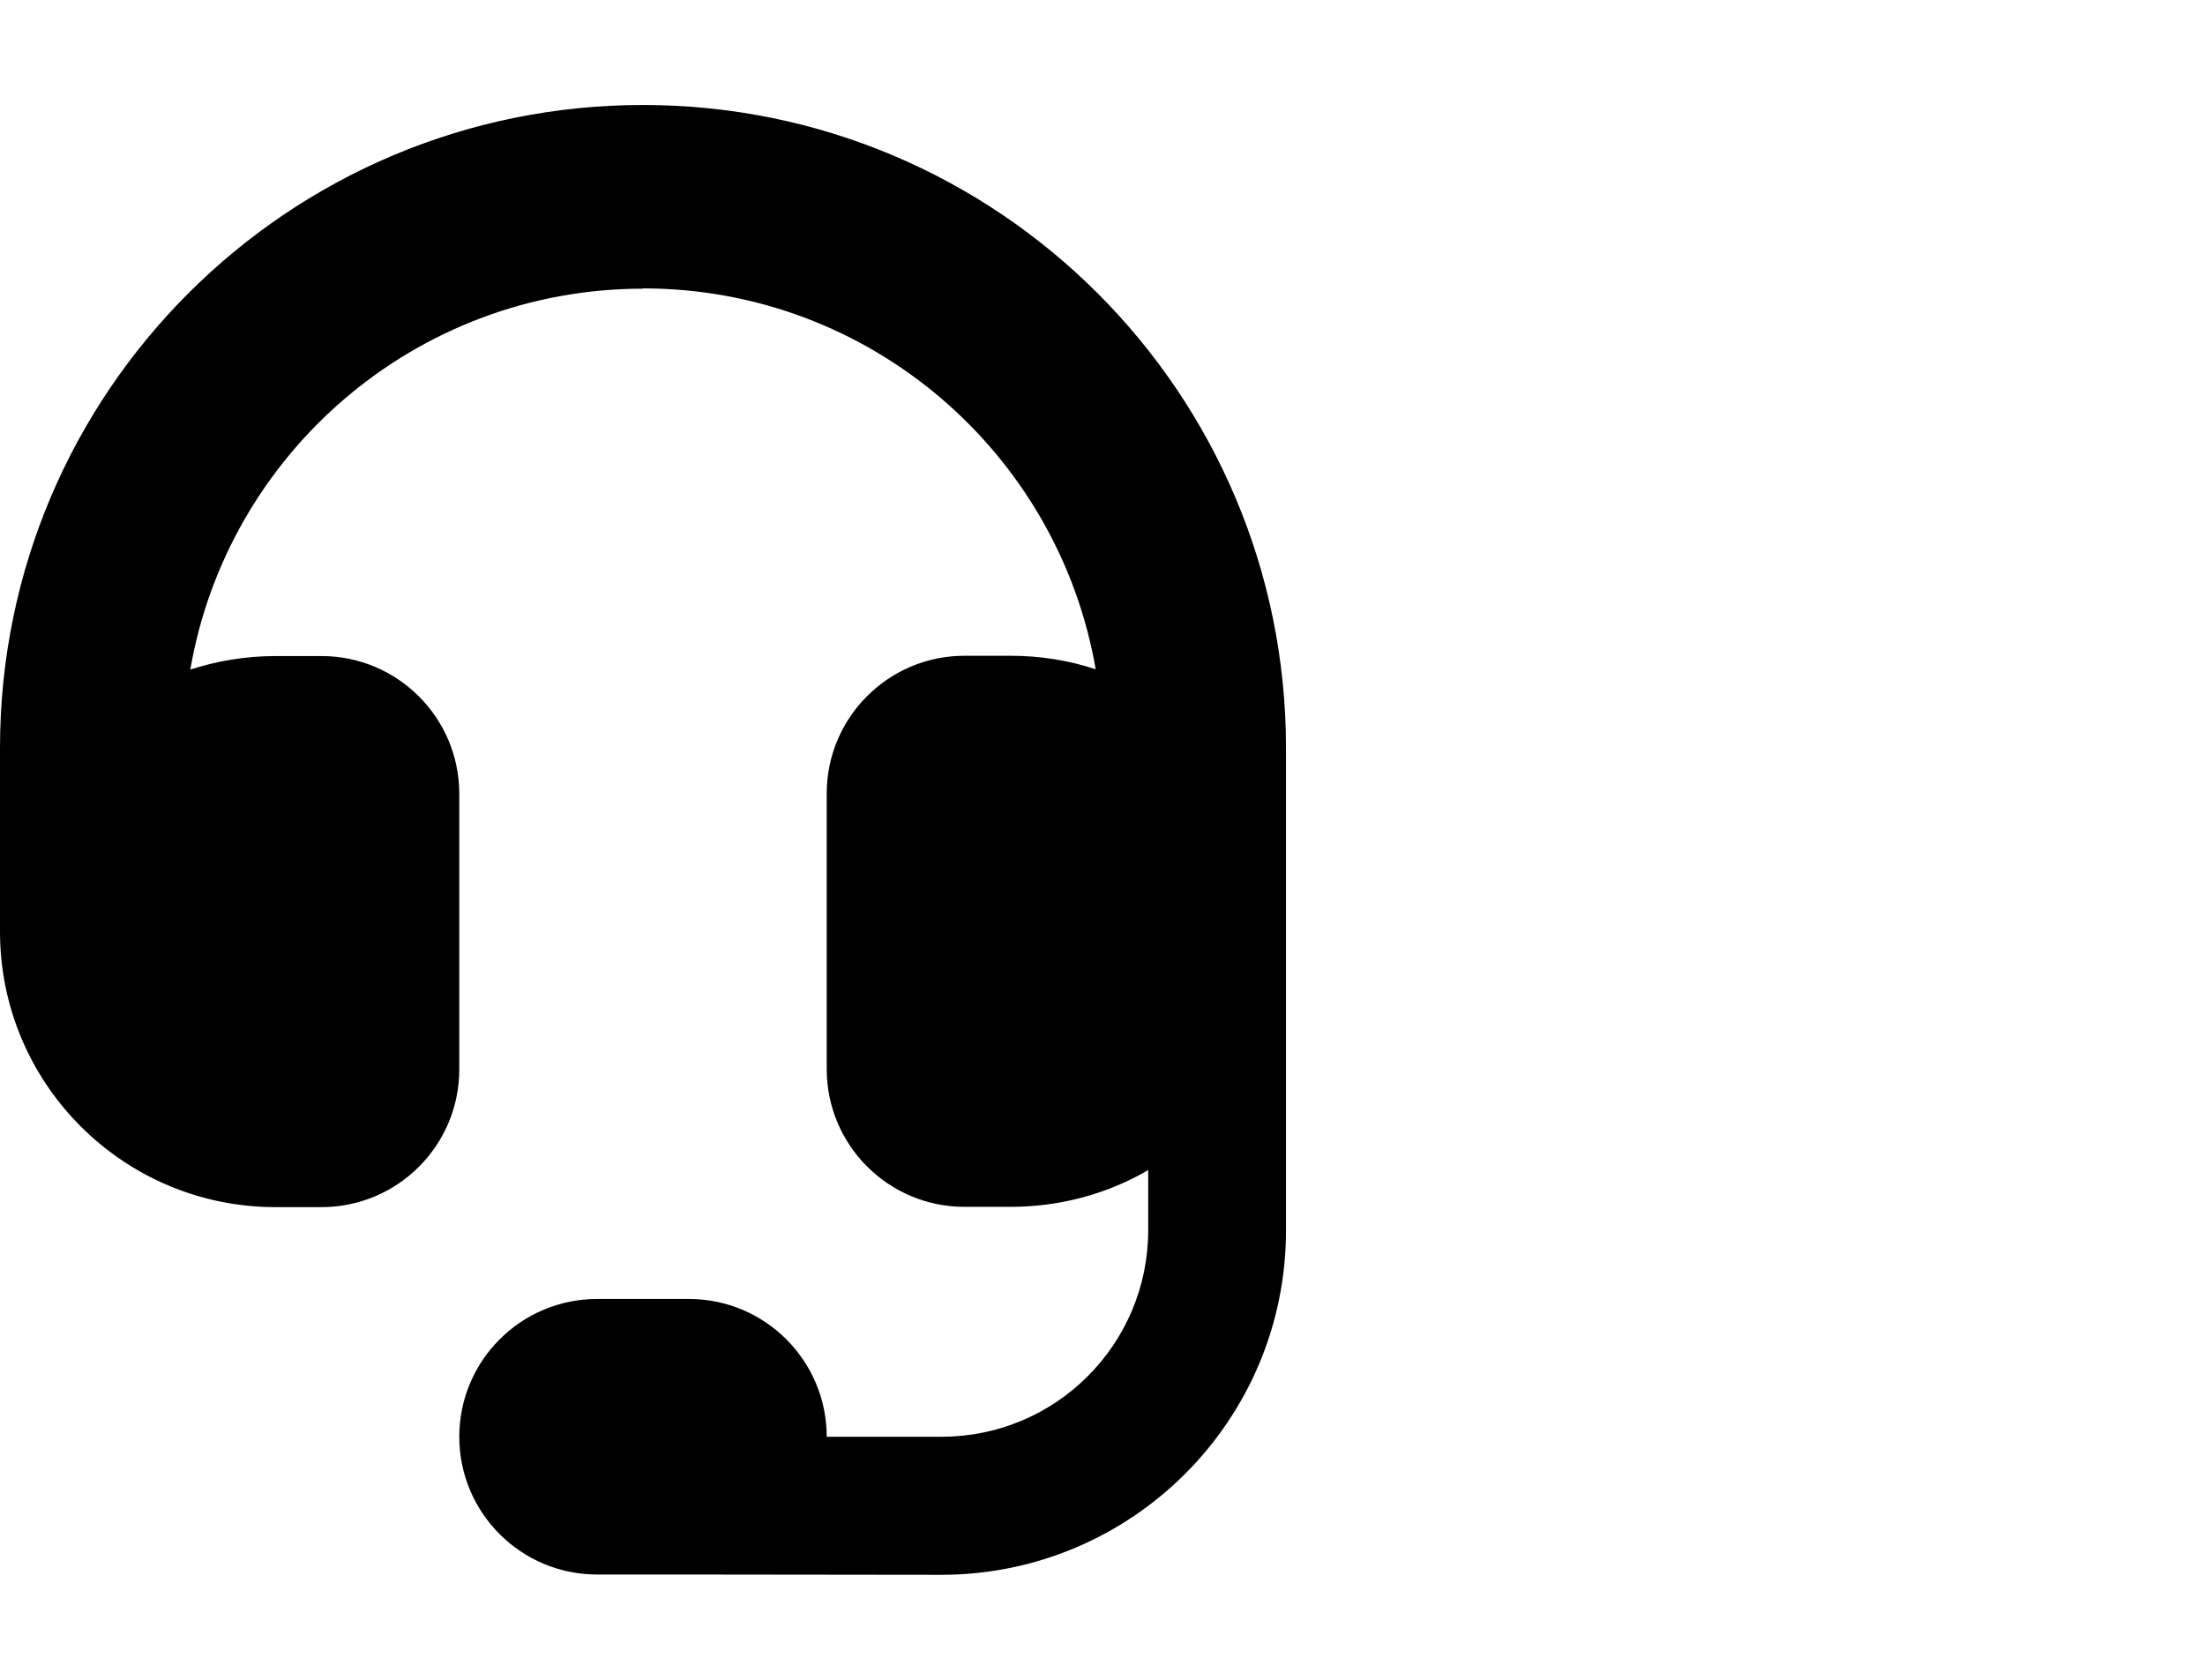
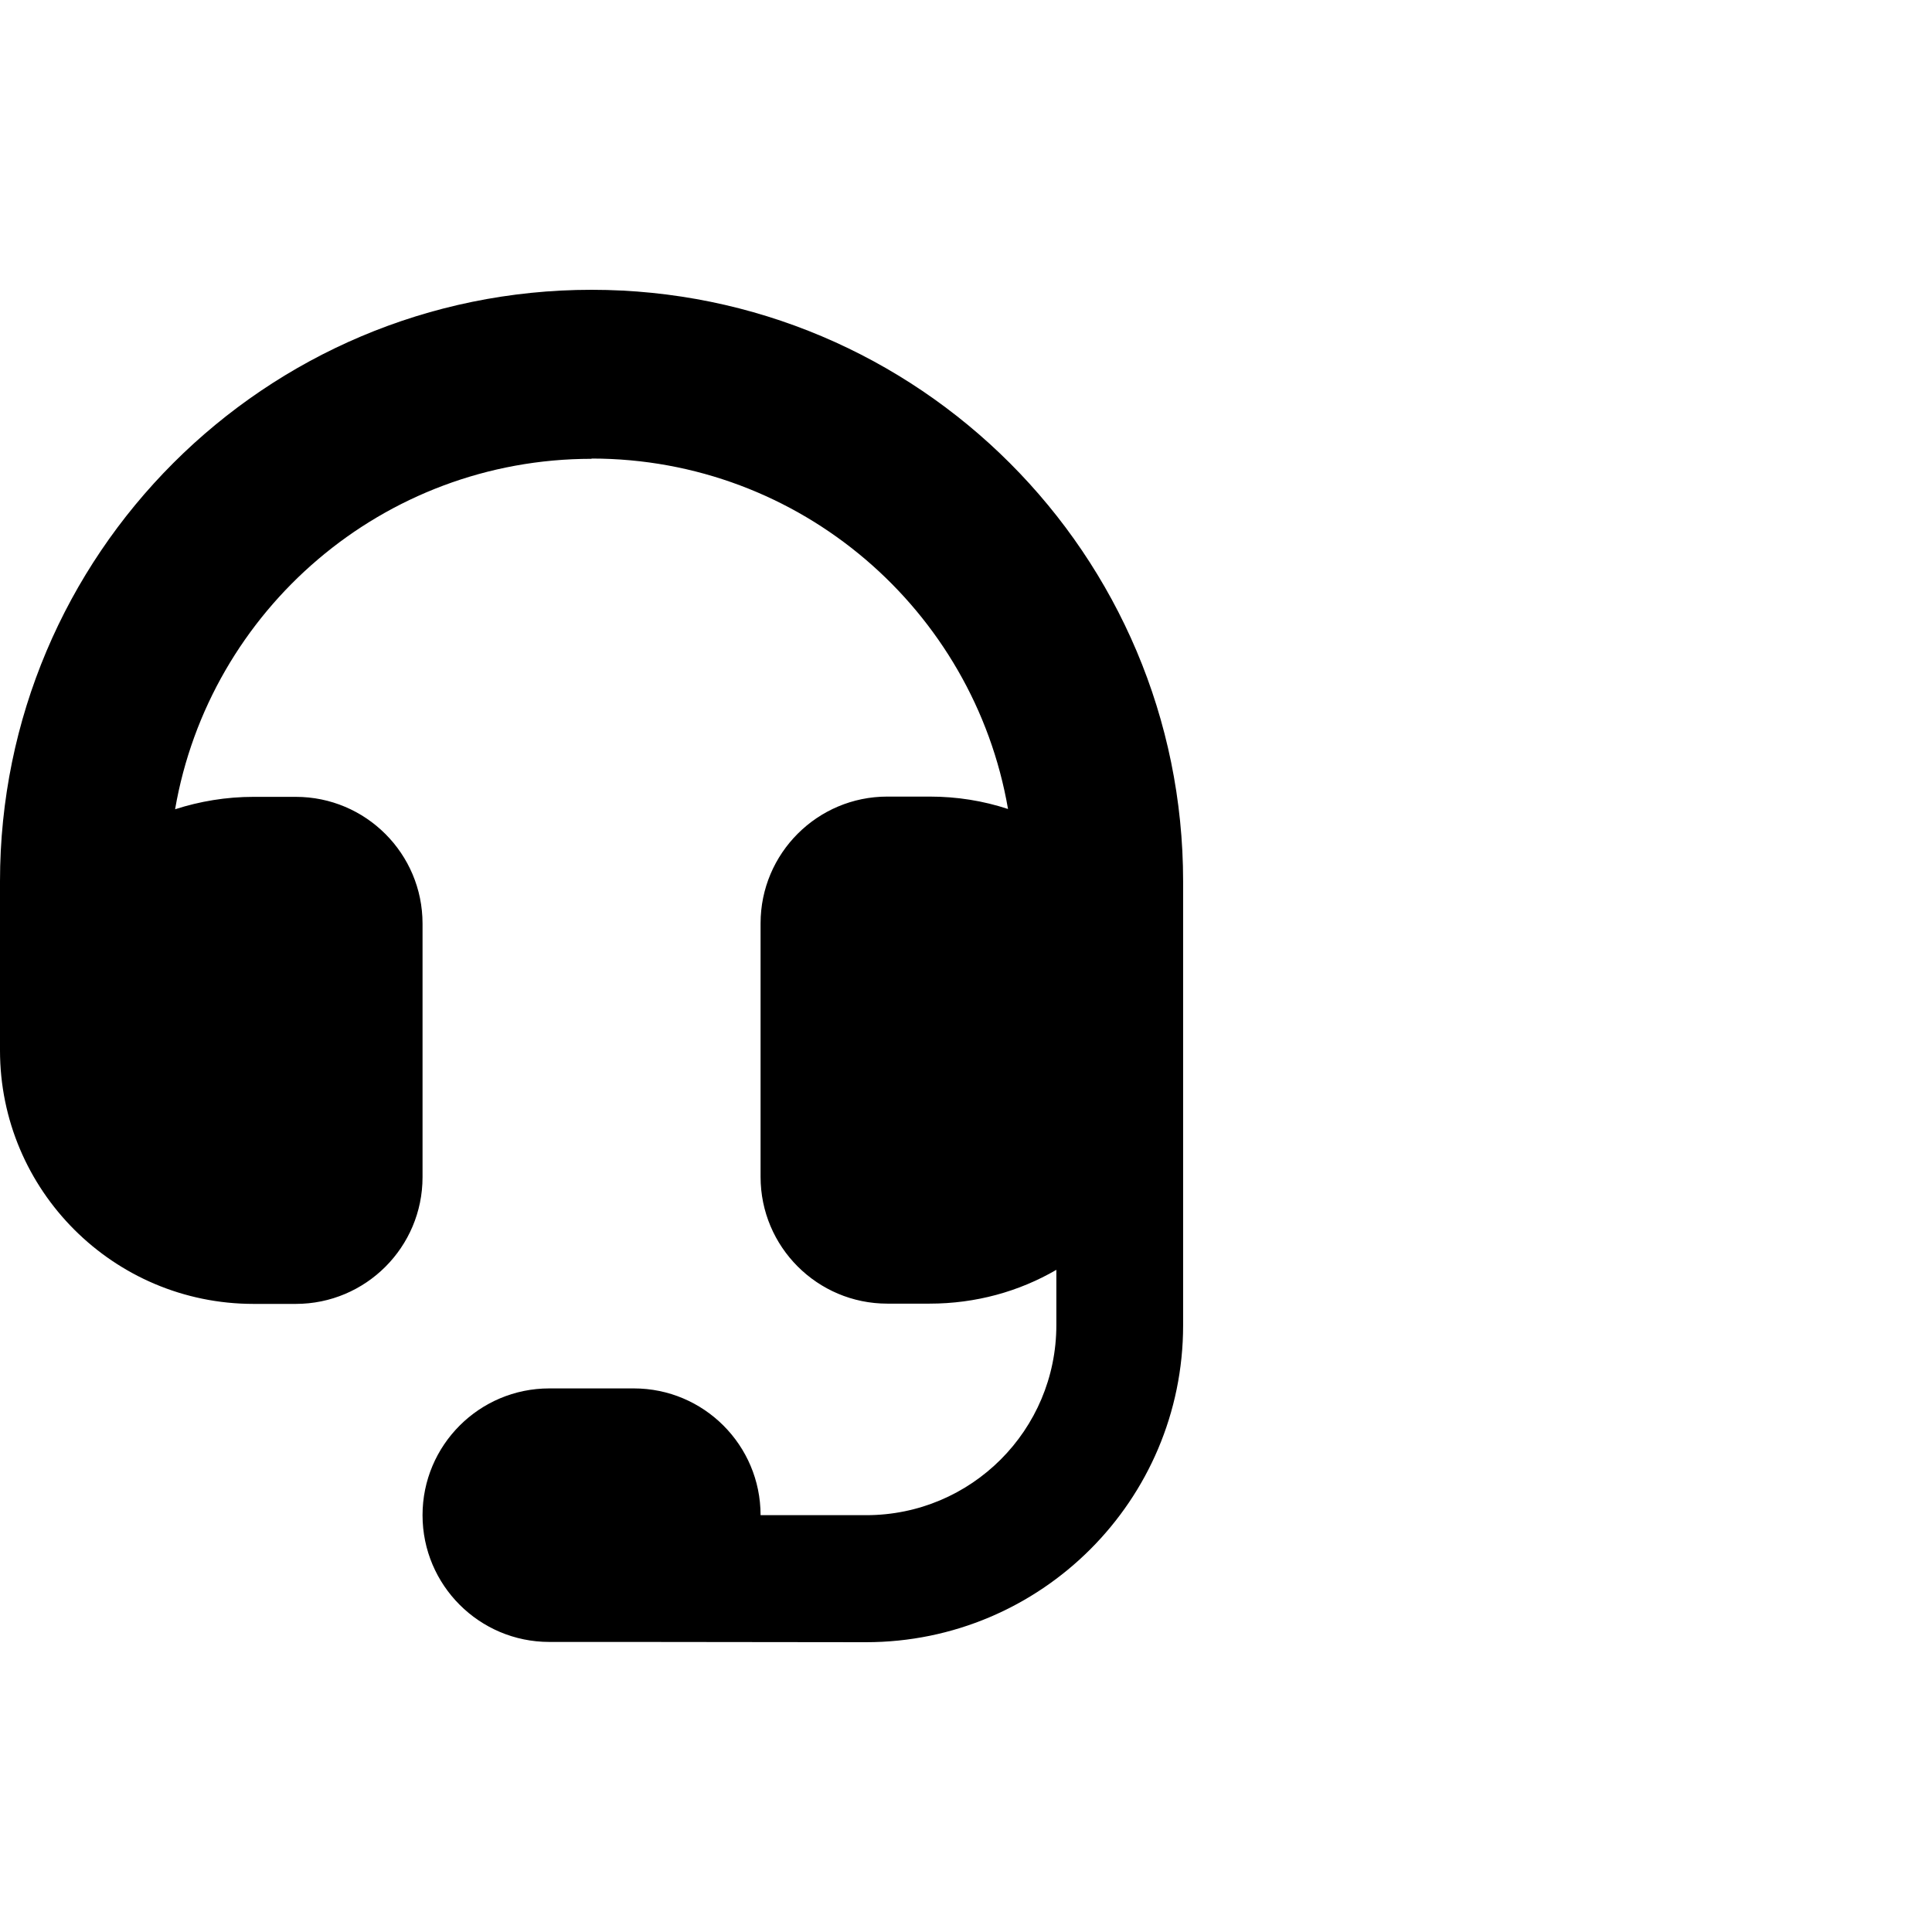
- <svg xmlns="http://www.w3.org/2000/svg" viewBox="0 0 840 640" version="1.1" id="svg1" width="840" height="640">
+ <svg xmlns="http://www.w3.org/2000/svg" viewBox="0 0 640 640" version="1.1" id="svg1" width="640" height="640">
  <defs id="defs1" />
-   <path d="m 244.952,109.986 c -86.389,0 -158.235,62.66 -172.451,145.112 10.17,-3.281 21.105,-5.14 32.478,-5.14 h 17.497 c 28.979,0 52.49,23.511 52.49,52.49 v 104.979 c 0,28.979 -23.511,52.49 -52.49,52.49 H 104.979 C 47.022,459.918 0,412.896 0,354.938 V 284.952 C 0,149.682 109.682,40 244.952,40 380.223,40 489.904,149.682 489.904,284.952 V 468.776 C 489.904,541.277 431.072,600 358.571,600 l -96.122,-0.109 h -34.993 c -28.979,0 -52.49,-23.511 -52.49,-52.49 0,-28.979 23.511,-52.49 52.49,-52.49 h 34.993 c 28.979,0 52.49,23.511 52.49,52.49 v 0 h 43.741 c 43.523,0 78.735,-35.212 78.735,-78.735 v -22.855 c -15.419,8.967 -33.353,13.997 -52.49,13.997 h -17.497 c -28.979,0 -52.49,-23.511 -52.49,-52.49 v -104.98 c 0,-28.979 23.511,-52.49 52.49,-52.49 h 17.497 c 11.373,0 22.199,1.75 32.478,5.14 C 403.187,172.646 331.451,109.877 244.952,109.877 Z" id="path1" style="stroke-width:1.094" />
+   <path d="m 195.962,151.989 c -69.112,0 -126.588,50.128 -137.961,116.09 8.136,-2.624 16.884,-4.112 25.982,-4.112 h 13.997 c 23.183,0 41.992,18.809 41.992,41.992 v 83.984 c 0,23.183 -18.809,41.992 -41.992,41.992 H 83.984 C 37.618,431.934 0,394.317 0,347.951 V 291.962 C 0,183.745 87.745,96 195.962,96 304.178,96 391.923,183.745 391.923,291.962 V 439.021 C 391.923,497.022 344.858,544 286.856,544 l -76.898,-0.087 h -27.995 c -23.183,0 -41.992,-18.809 -41.992,-41.992 0,-23.183 18.809,-41.992 41.992,-41.992 h 27.995 c 23.183,0 41.992,18.809 41.992,41.992 v 0 h 34.993 c 34.818,0 62.988,-28.169 62.988,-62.988 v -18.284 c -12.335,7.174 -26.682,11.198 -41.992,11.198 h -13.997 c -23.183,0 -41.992,-18.809 -41.992,-41.992 v -83.984 c 0,-23.183 18.809,-41.992 41.992,-41.992 h 13.997 c 9.098,0 17.759,1.4 25.982,4.112 -11.373,-65.875 -68.762,-116.09 -137.961,-116.09 z" id="path1" style="stroke-width:0.875" />
</svg>
